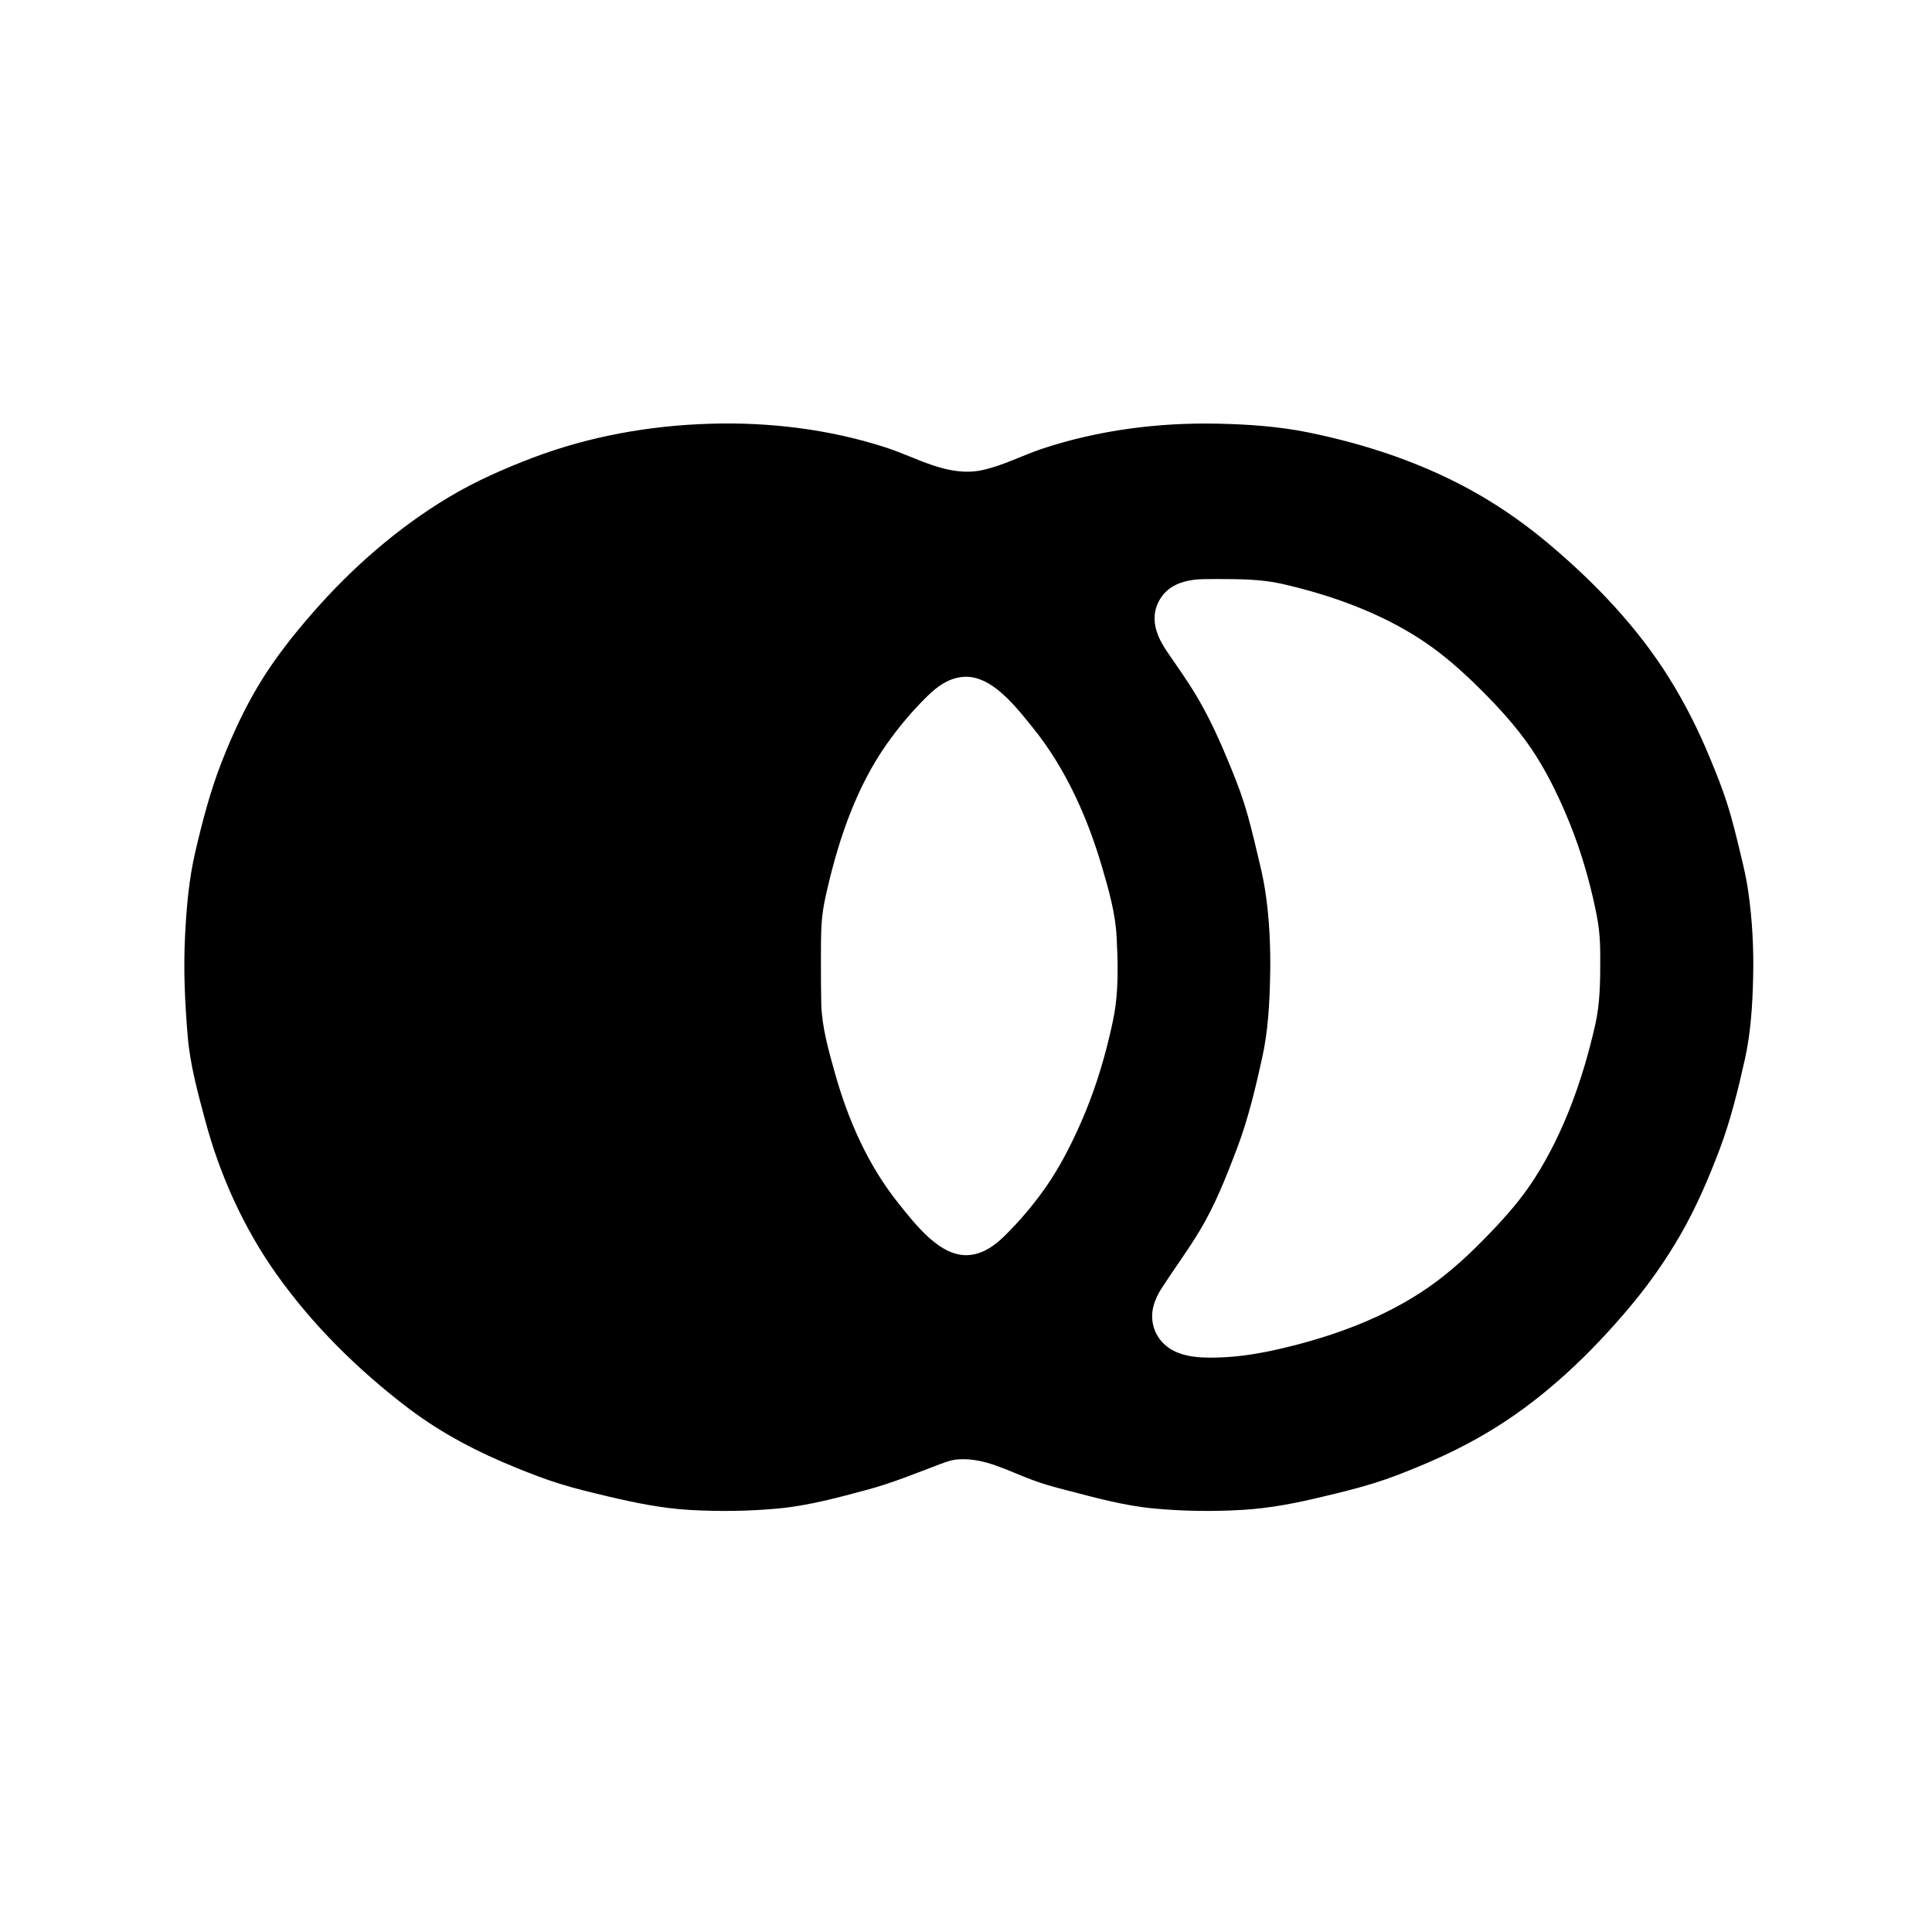
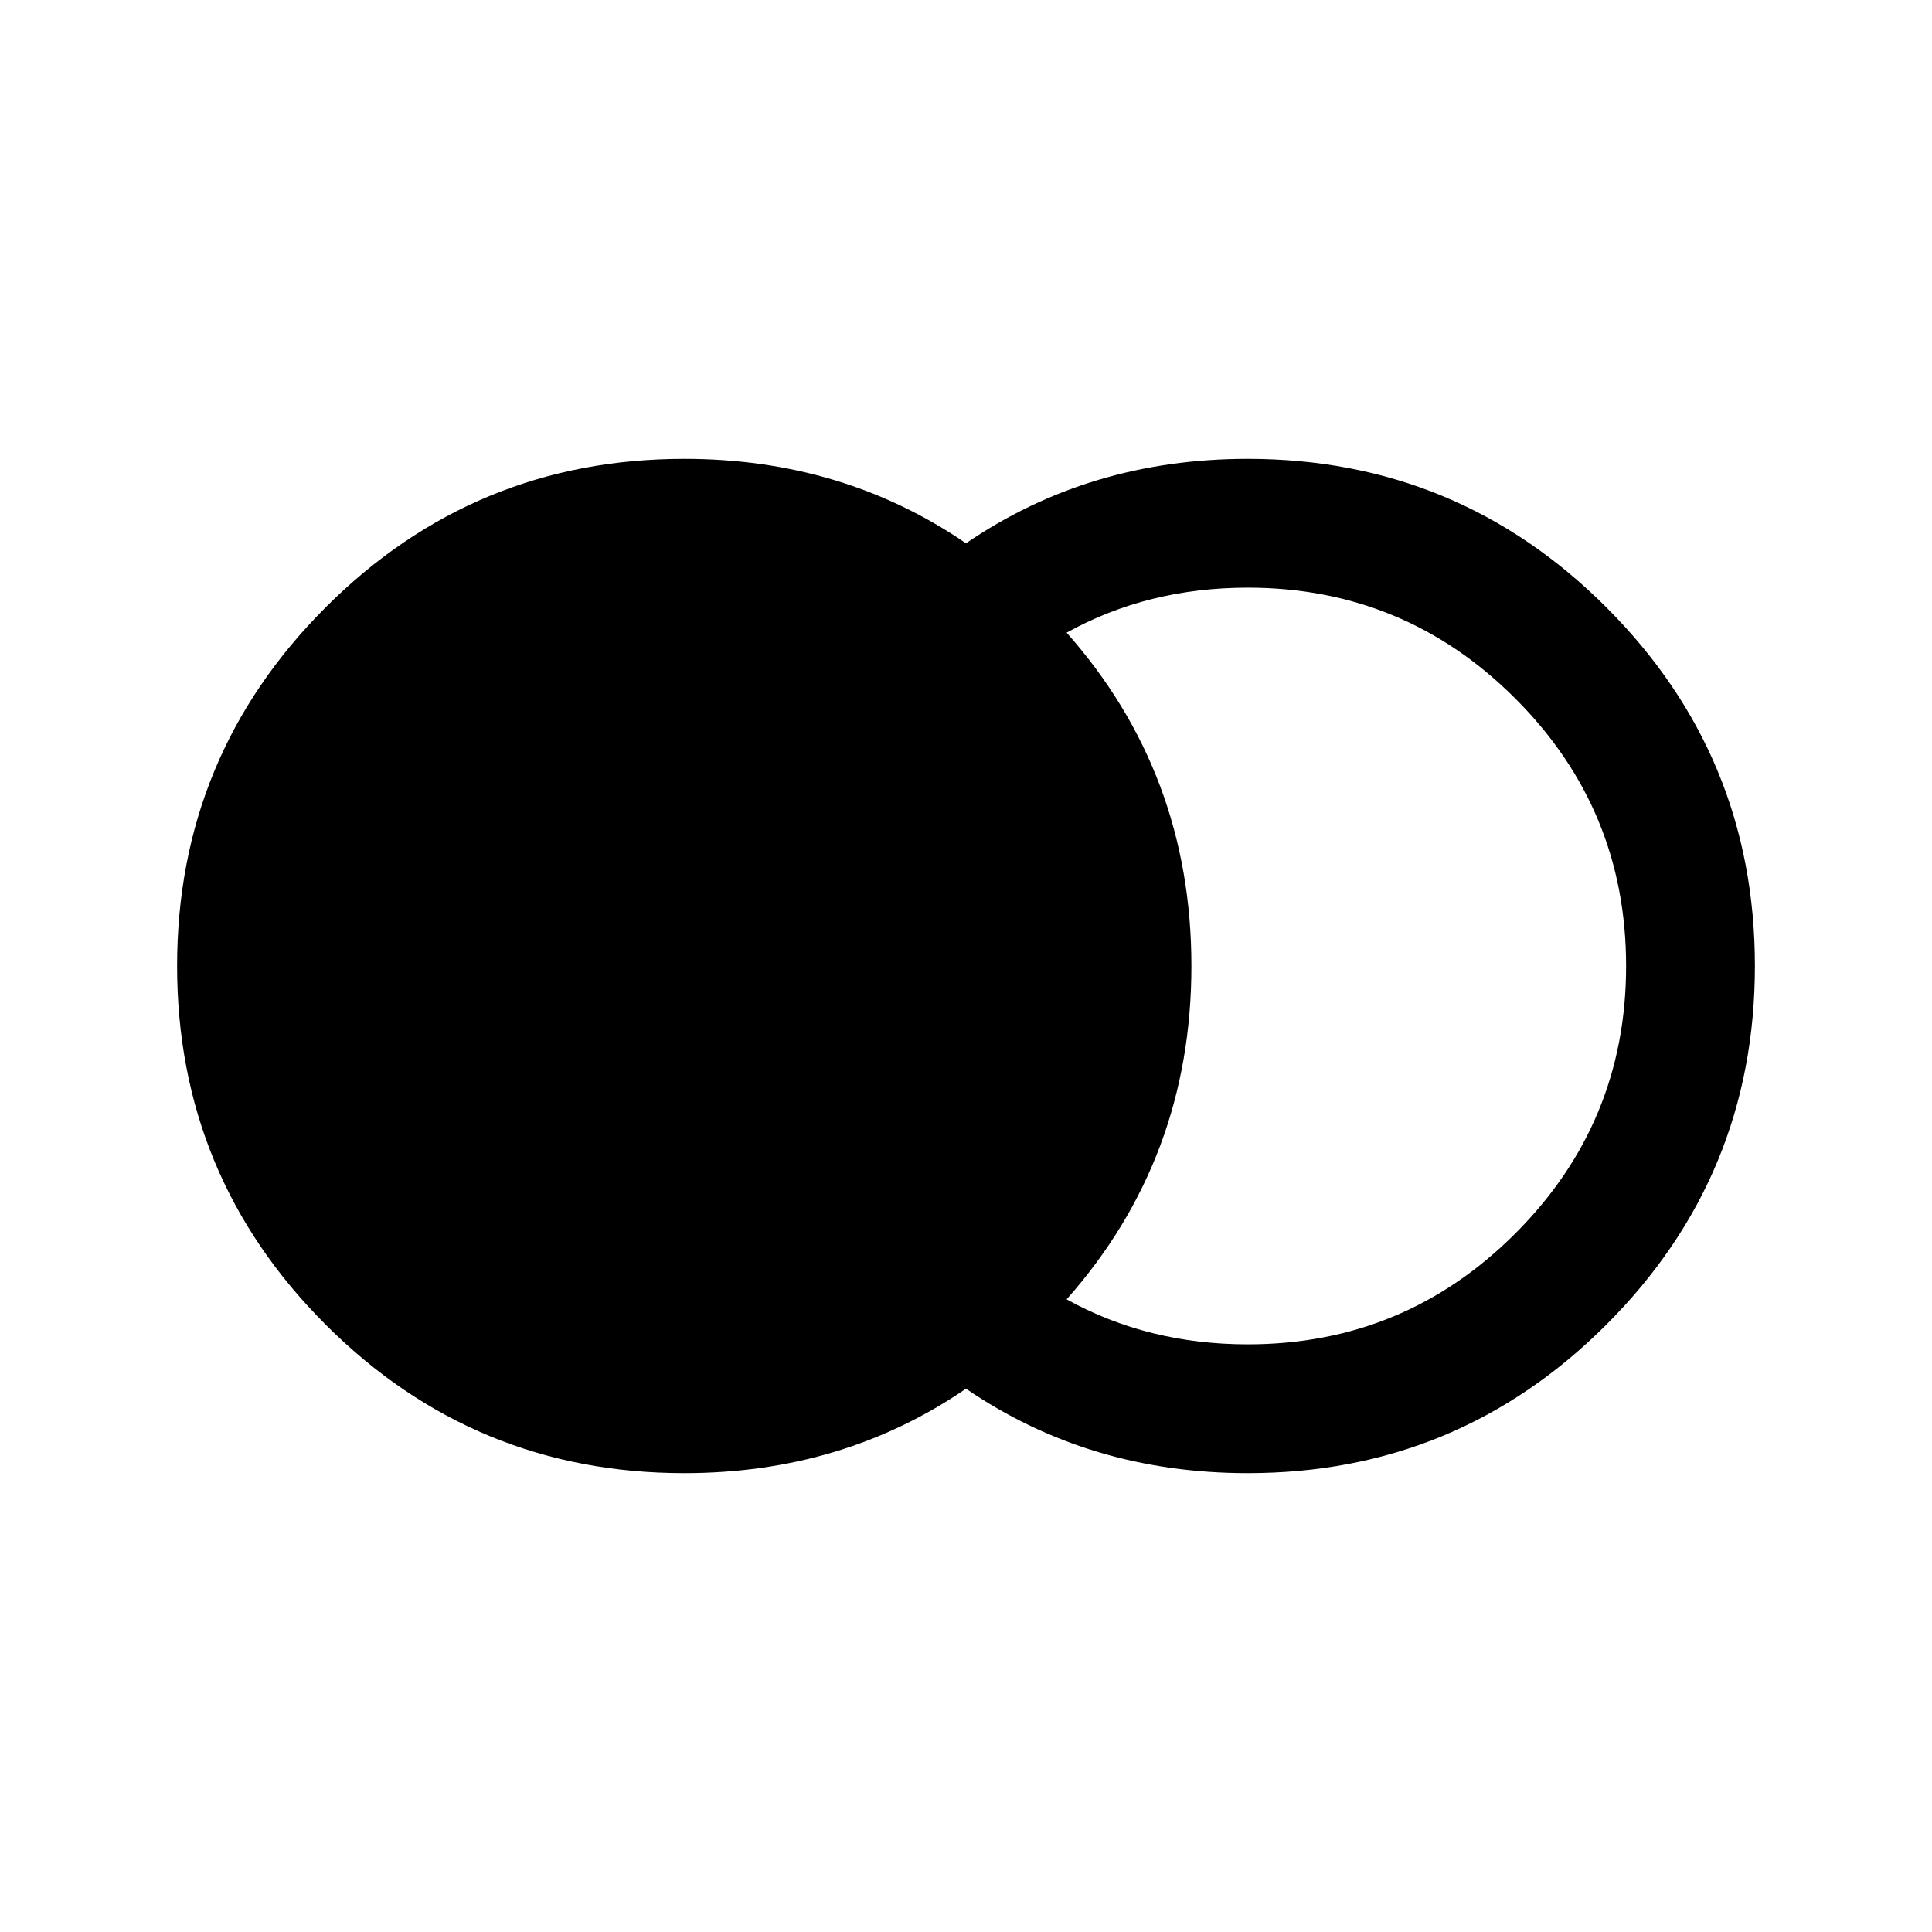
<svg xmlns="http://www.w3.org/2000/svg" width="24" height="24" viewBox="0 0 24 24" fill="none">
-   <path fill="currentColor" fill-rule="evenodd" d="M11.939 8.411C12.107 8.389 12.254 8.461 12.384 8.561C12.557 8.696 12.699 8.877 12.836 9.047C13.237 9.545 13.509 10.154 13.688 10.764C13.771 11.046 13.856 11.342 13.871 11.638C13.886 11.921 13.894 12.216 13.857 12.498C13.841 12.618 13.814 12.739 13.778 12.890C13.692 13.251 13.579 13.600 13.430 13.940C13.307 14.220 13.166 14.497 12.990 14.749C12.839 14.965 12.666 15.169 12.478 15.354C12.363 15.467 12.230 15.565 12.065 15.588C11.899 15.611 11.749 15.540 11.620 15.441C11.446 15.308 11.304 15.126 11.168 14.957C10.785 14.481 10.536 13.916 10.372 13.331C10.294 13.053 10.211 12.764 10.202 12.474C10.198 12.316 10.197 12.044 10.198 11.841C10.198 11.638 10.201 11.504 10.214 11.387C10.226 11.270 10.248 11.169 10.282 11.022C10.427 10.401 10.644 9.771 11.014 9.245C11.165 9.031 11.337 8.826 11.525 8.643C11.641 8.529 11.774 8.433 11.939 8.411ZM14.425 7.420C14.521 7.280 14.672 7.222 14.835 7.202C14.907 7.194 14.966 7.193 15.107 7.193C15.385 7.194 15.659 7.192 15.931 7.254C16.545 7.395 17.164 7.617 17.689 7.970C17.943 8.140 18.175 8.348 18.391 8.563C18.620 8.790 18.842 9.034 19.023 9.301C19.194 9.553 19.330 9.828 19.450 10.107C19.595 10.445 19.705 10.793 19.788 11.151C19.823 11.305 19.848 11.426 19.862 11.543C19.876 11.660 19.879 11.773 19.879 11.925C19.879 12.202 19.876 12.472 19.814 12.742C19.662 13.405 19.431 14.064 19.062 14.640C18.903 14.889 18.705 15.115 18.500 15.327C18.269 15.567 18.022 15.799 17.748 15.989C17.213 16.362 16.583 16.593 15.954 16.743C15.679 16.809 15.404 16.857 15.121 16.864C14.885 16.870 14.606 16.858 14.436 16.671C14.382 16.612 14.343 16.539 14.325 16.460C14.286 16.297 14.341 16.142 14.429 16.005C14.583 15.766 14.752 15.539 14.899 15.295C15.095 14.970 15.235 14.614 15.369 14.260C15.505 13.900 15.595 13.521 15.678 13.146C15.752 12.814 15.771 12.469 15.778 12.130C15.786 11.773 15.770 11.406 15.715 11.053C15.690 10.895 15.655 10.751 15.612 10.572C15.569 10.393 15.519 10.179 15.455 9.980C15.392 9.781 15.316 9.596 15.244 9.424C15.110 9.102 14.964 8.793 14.773 8.500C14.676 8.351 14.566 8.196 14.498 8.095C14.406 7.959 14.332 7.813 14.344 7.644C14.350 7.563 14.380 7.486 14.425 7.420ZM8.816 5.264C8.065 5.287 7.320 5.420 6.616 5.687C6.257 5.824 5.910 5.976 5.579 6.174C4.941 6.555 4.370 7.056 3.882 7.615C3.642 7.890 3.415 8.177 3.225 8.490C3.036 8.802 2.886 9.128 2.753 9.467C2.612 9.828 2.515 10.200 2.427 10.578C2.346 10.923 2.317 11.269 2.299 11.622C2.277 12.041 2.297 12.458 2.332 12.876C2.362 13.231 2.458 13.578 2.550 13.921C2.730 14.595 3.025 15.249 3.428 15.819C3.878 16.456 4.447 17.017 5.067 17.489C5.483 17.806 5.943 18.044 6.427 18.239C6.591 18.305 6.762 18.373 6.957 18.433C7.152 18.494 7.371 18.546 7.570 18.593C7.901 18.671 8.227 18.737 8.567 18.757C8.938 18.778 9.309 18.773 9.679 18.738C10.051 18.702 10.417 18.602 10.777 18.505C11.086 18.422 11.379 18.301 11.678 18.188C11.793 18.145 11.841 18.132 11.913 18.128C12.237 18.110 12.520 18.272 12.815 18.381C12.954 18.433 13.054 18.462 13.241 18.510C13.601 18.604 13.963 18.704 14.333 18.739C14.702 18.773 15.070 18.778 15.439 18.756C15.777 18.736 16.101 18.672 16.429 18.593C16.631 18.545 16.870 18.487 17.073 18.423C17.276 18.360 17.443 18.292 17.606 18.225C17.944 18.087 18.267 17.928 18.578 17.734C19.217 17.336 19.774 16.800 20.255 16.225C20.487 15.948 20.691 15.657 20.872 15.344C21.070 15.002 21.224 14.642 21.364 14.272C21.499 13.912 21.591 13.536 21.675 13.161C21.749 12.829 21.770 12.486 21.778 12.146C21.787 11.789 21.768 11.425 21.717 11.071C21.694 10.911 21.662 10.774 21.618 10.593C21.575 10.413 21.521 10.188 21.456 9.985C21.392 9.782 21.317 9.600 21.249 9.434C21.106 9.086 20.941 8.755 20.743 8.436C20.348 7.798 19.815 7.240 19.243 6.759C18.969 6.528 18.681 6.323 18.371 6.144C17.714 5.765 16.989 5.522 16.249 5.371C15.882 5.297 15.504 5.271 15.131 5.263C14.397 5.247 13.647 5.342 12.948 5.574C12.700 5.656 12.463 5.783 12.206 5.839C11.779 5.933 11.390 5.683 10.998 5.557C10.298 5.331 9.550 5.241 8.816 5.264Z" />
+   <path fill="currentColor" fill-rule="evenodd" d="M8.5 18.3Q10.467 18.3 12 17.251Q13.533 18.3 15.5 18.3Q18.11 18.3 19.955 16.455Q21.8 14.61 21.8 12Q21.8 9.39 19.955 7.545Q18.11 5.7 15.5 5.7Q13.533 5.7 12 6.749Q10.467 5.7 8.5 5.7Q5.89 5.7 4.045 7.545Q2.2 9.39 2.2 12Q2.2 14.61 4.045 16.455Q5.89 18.3 8.5 18.3ZM14.8 12Q14.8 14.391 13.25 16.141Q14.259 16.7 15.5 16.7Q17.447 16.7 18.823 15.323Q20.2 13.947 20.2 12Q20.2 10.053 18.823 8.677Q17.447 7.3 15.5 7.3Q14.259 7.3 13.25 7.859Q14.8 9.609 14.8 12Z" />
</svg>
